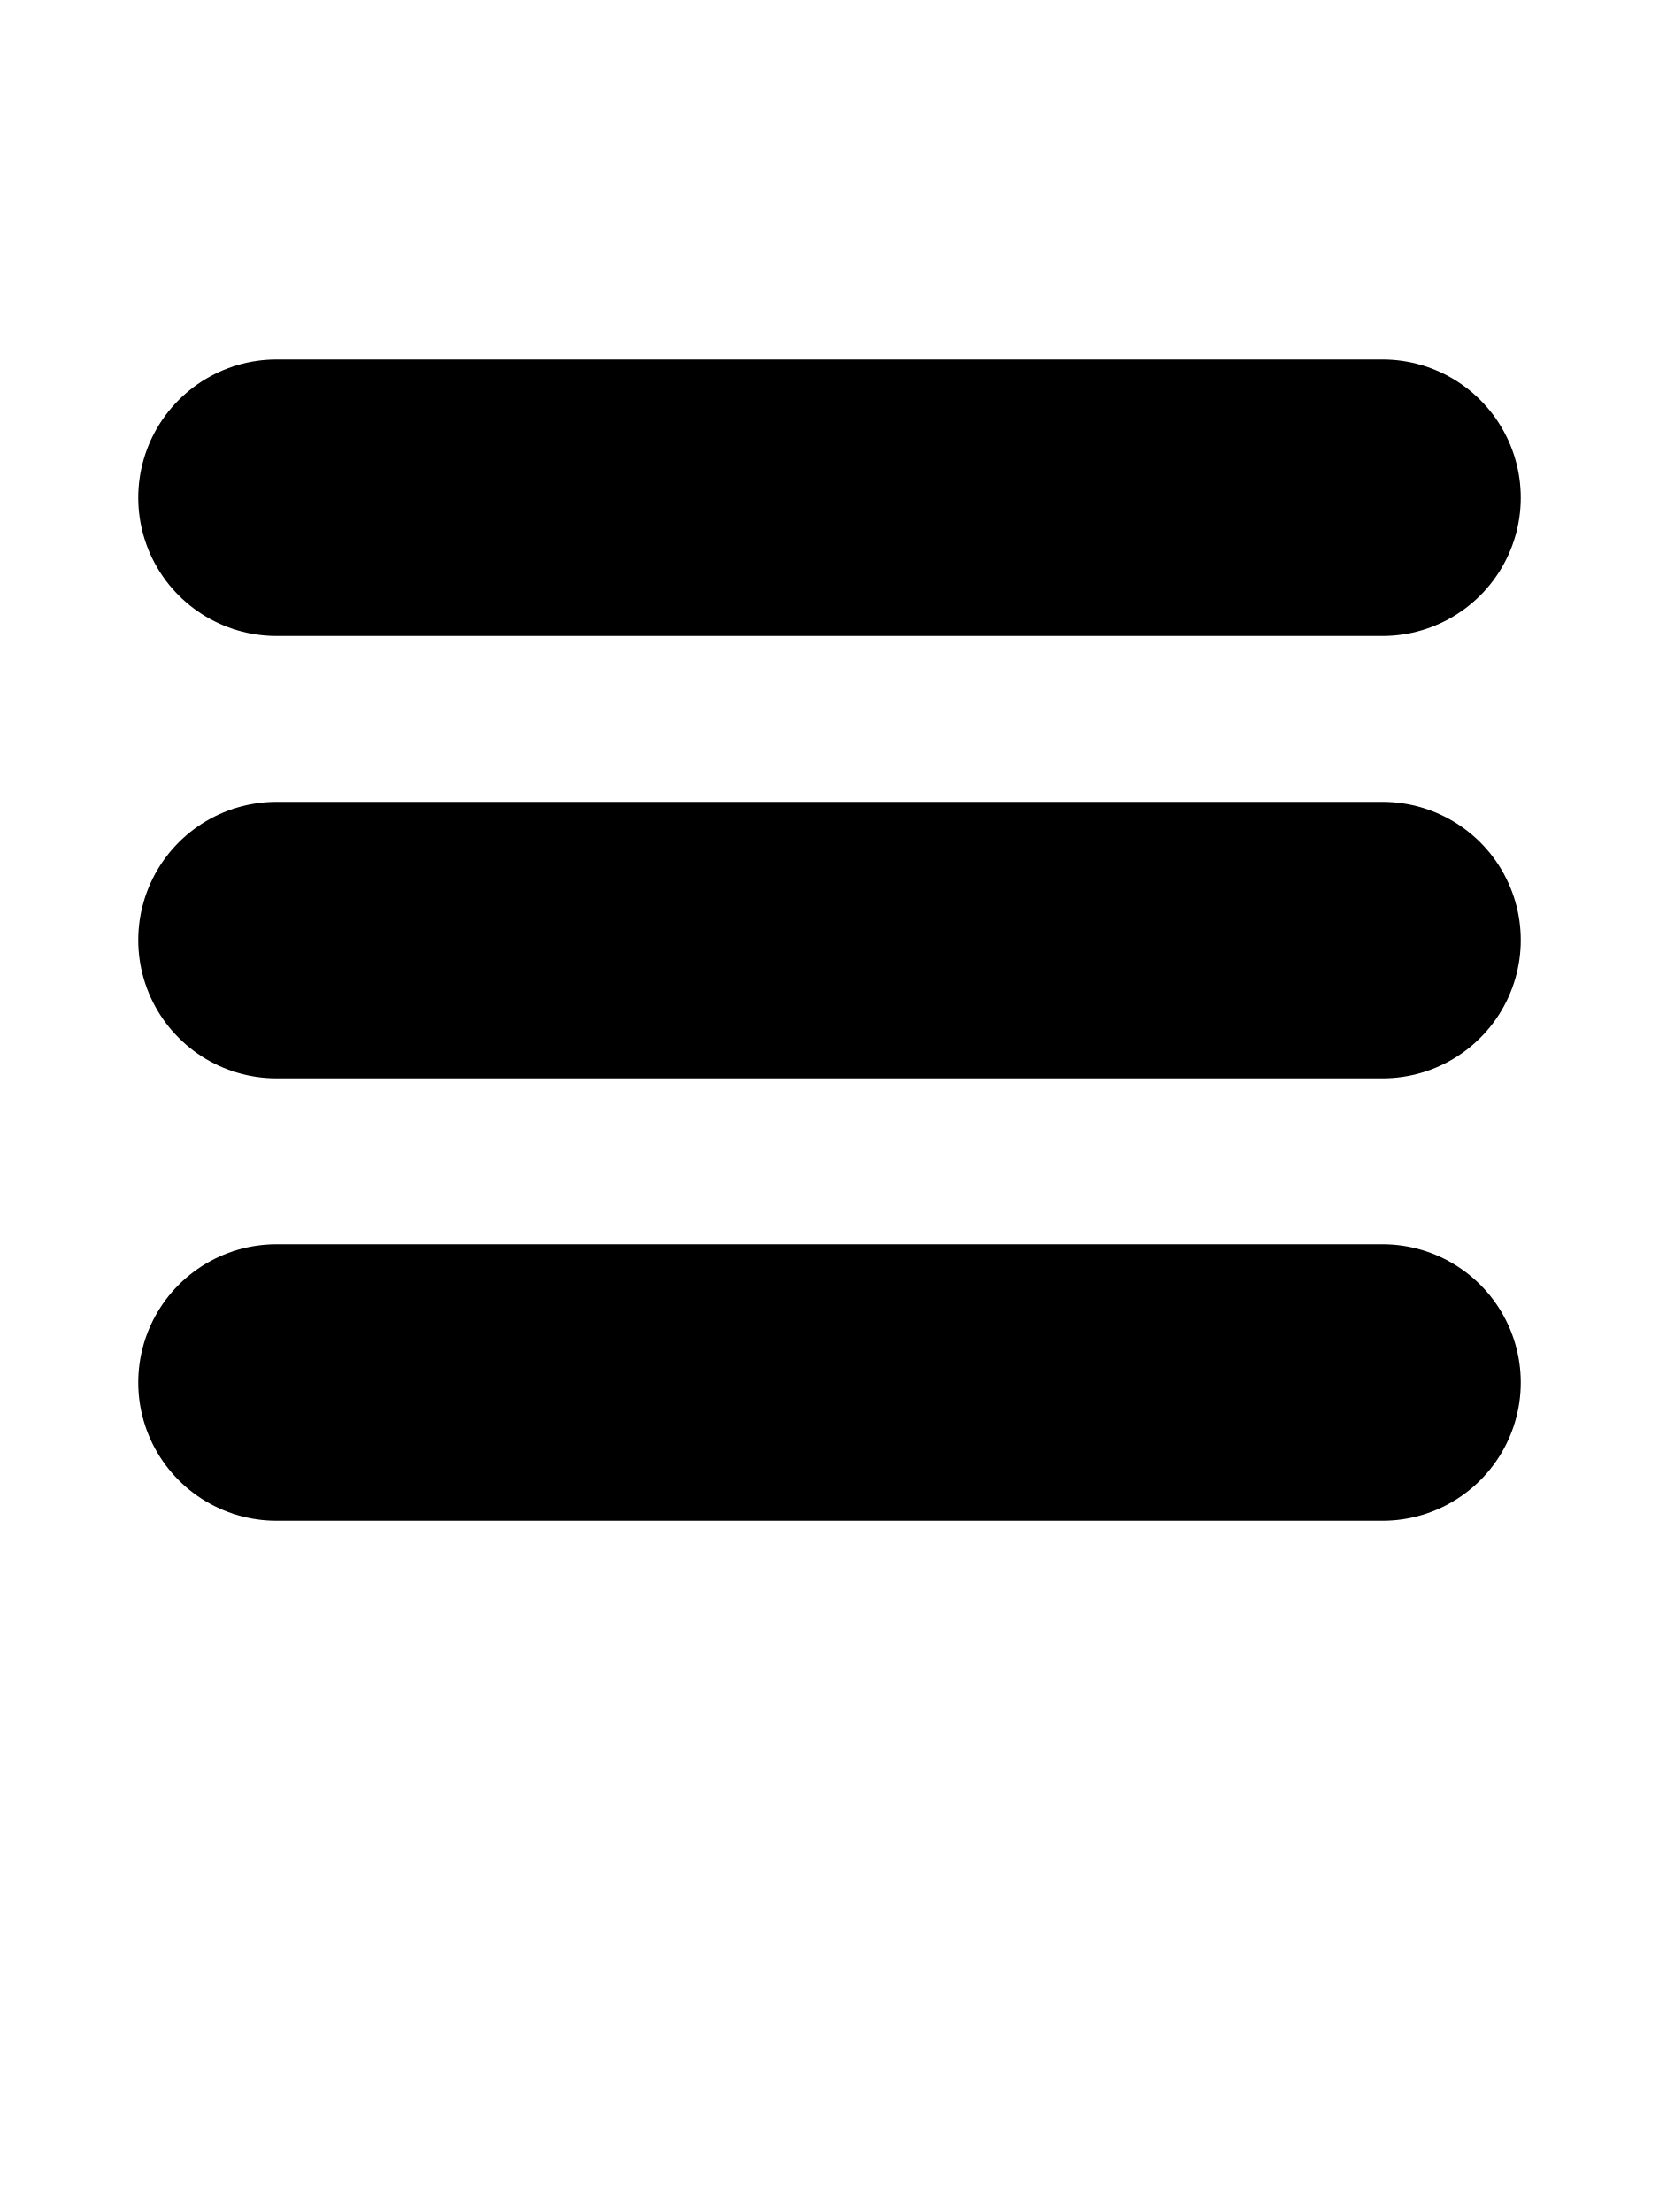
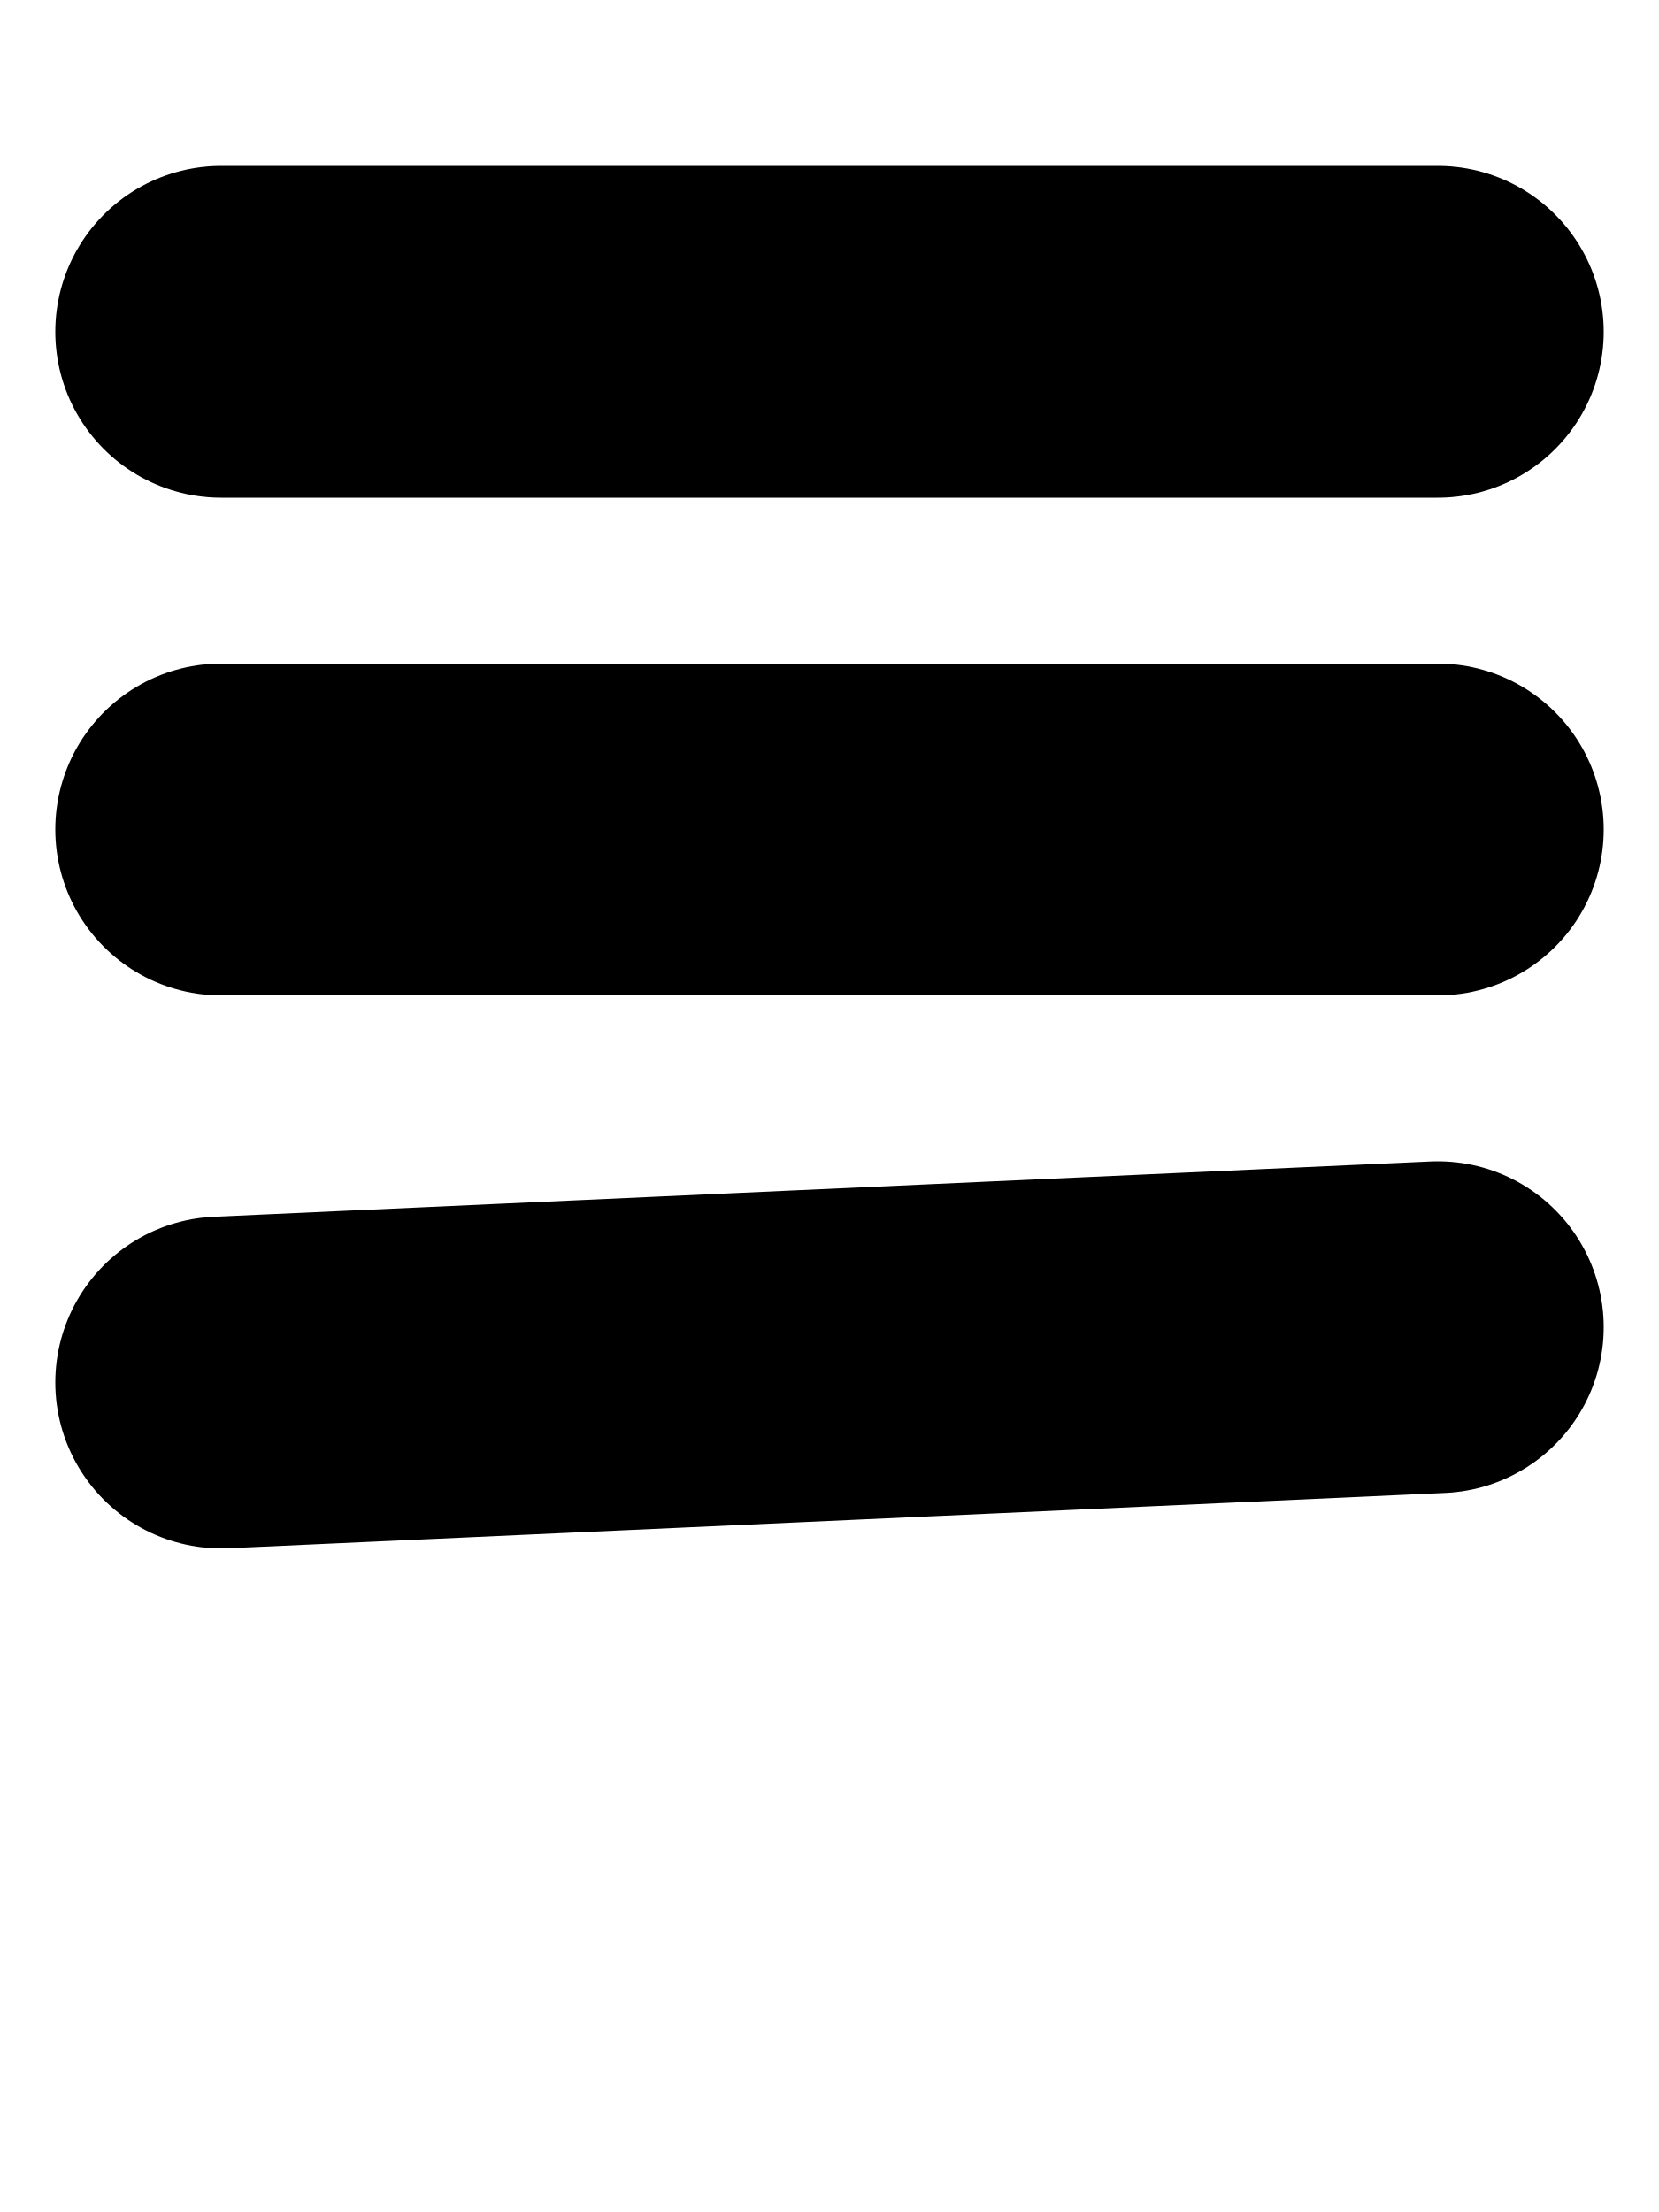
<svg xmlns="http://www.w3.org/2000/svg" width="30" height="40">
-   <line x1="5" y1="9" x2="25" y2="9" style="stroke:black;stroke-width:5;stroke-linecap:round;" />
-   <line x1="5" y1="17" x2="25" y2="17" style="stroke:black;stroke-width:5;stroke-linecap:round;" />
-   <line x1="5" y1="25" x2="25" y2="25" style="stroke:black;stroke-width:5;stroke-linecap:round;" />
+   <line x1="4" y1="6" x2="26" y2="6" style="stroke:#000;stroke-width:6;stroke-linecap:round;" />
+   <line x1="4" y1="15" x2="26" y2="15" style="stroke:#000;stroke-width:6;stroke-linecap:round;" />
+   <line x1="4" y1="25" x2="26" y2="24" style="stroke:#000;stroke-width:6;stroke-linecap:round;" />
</svg>
